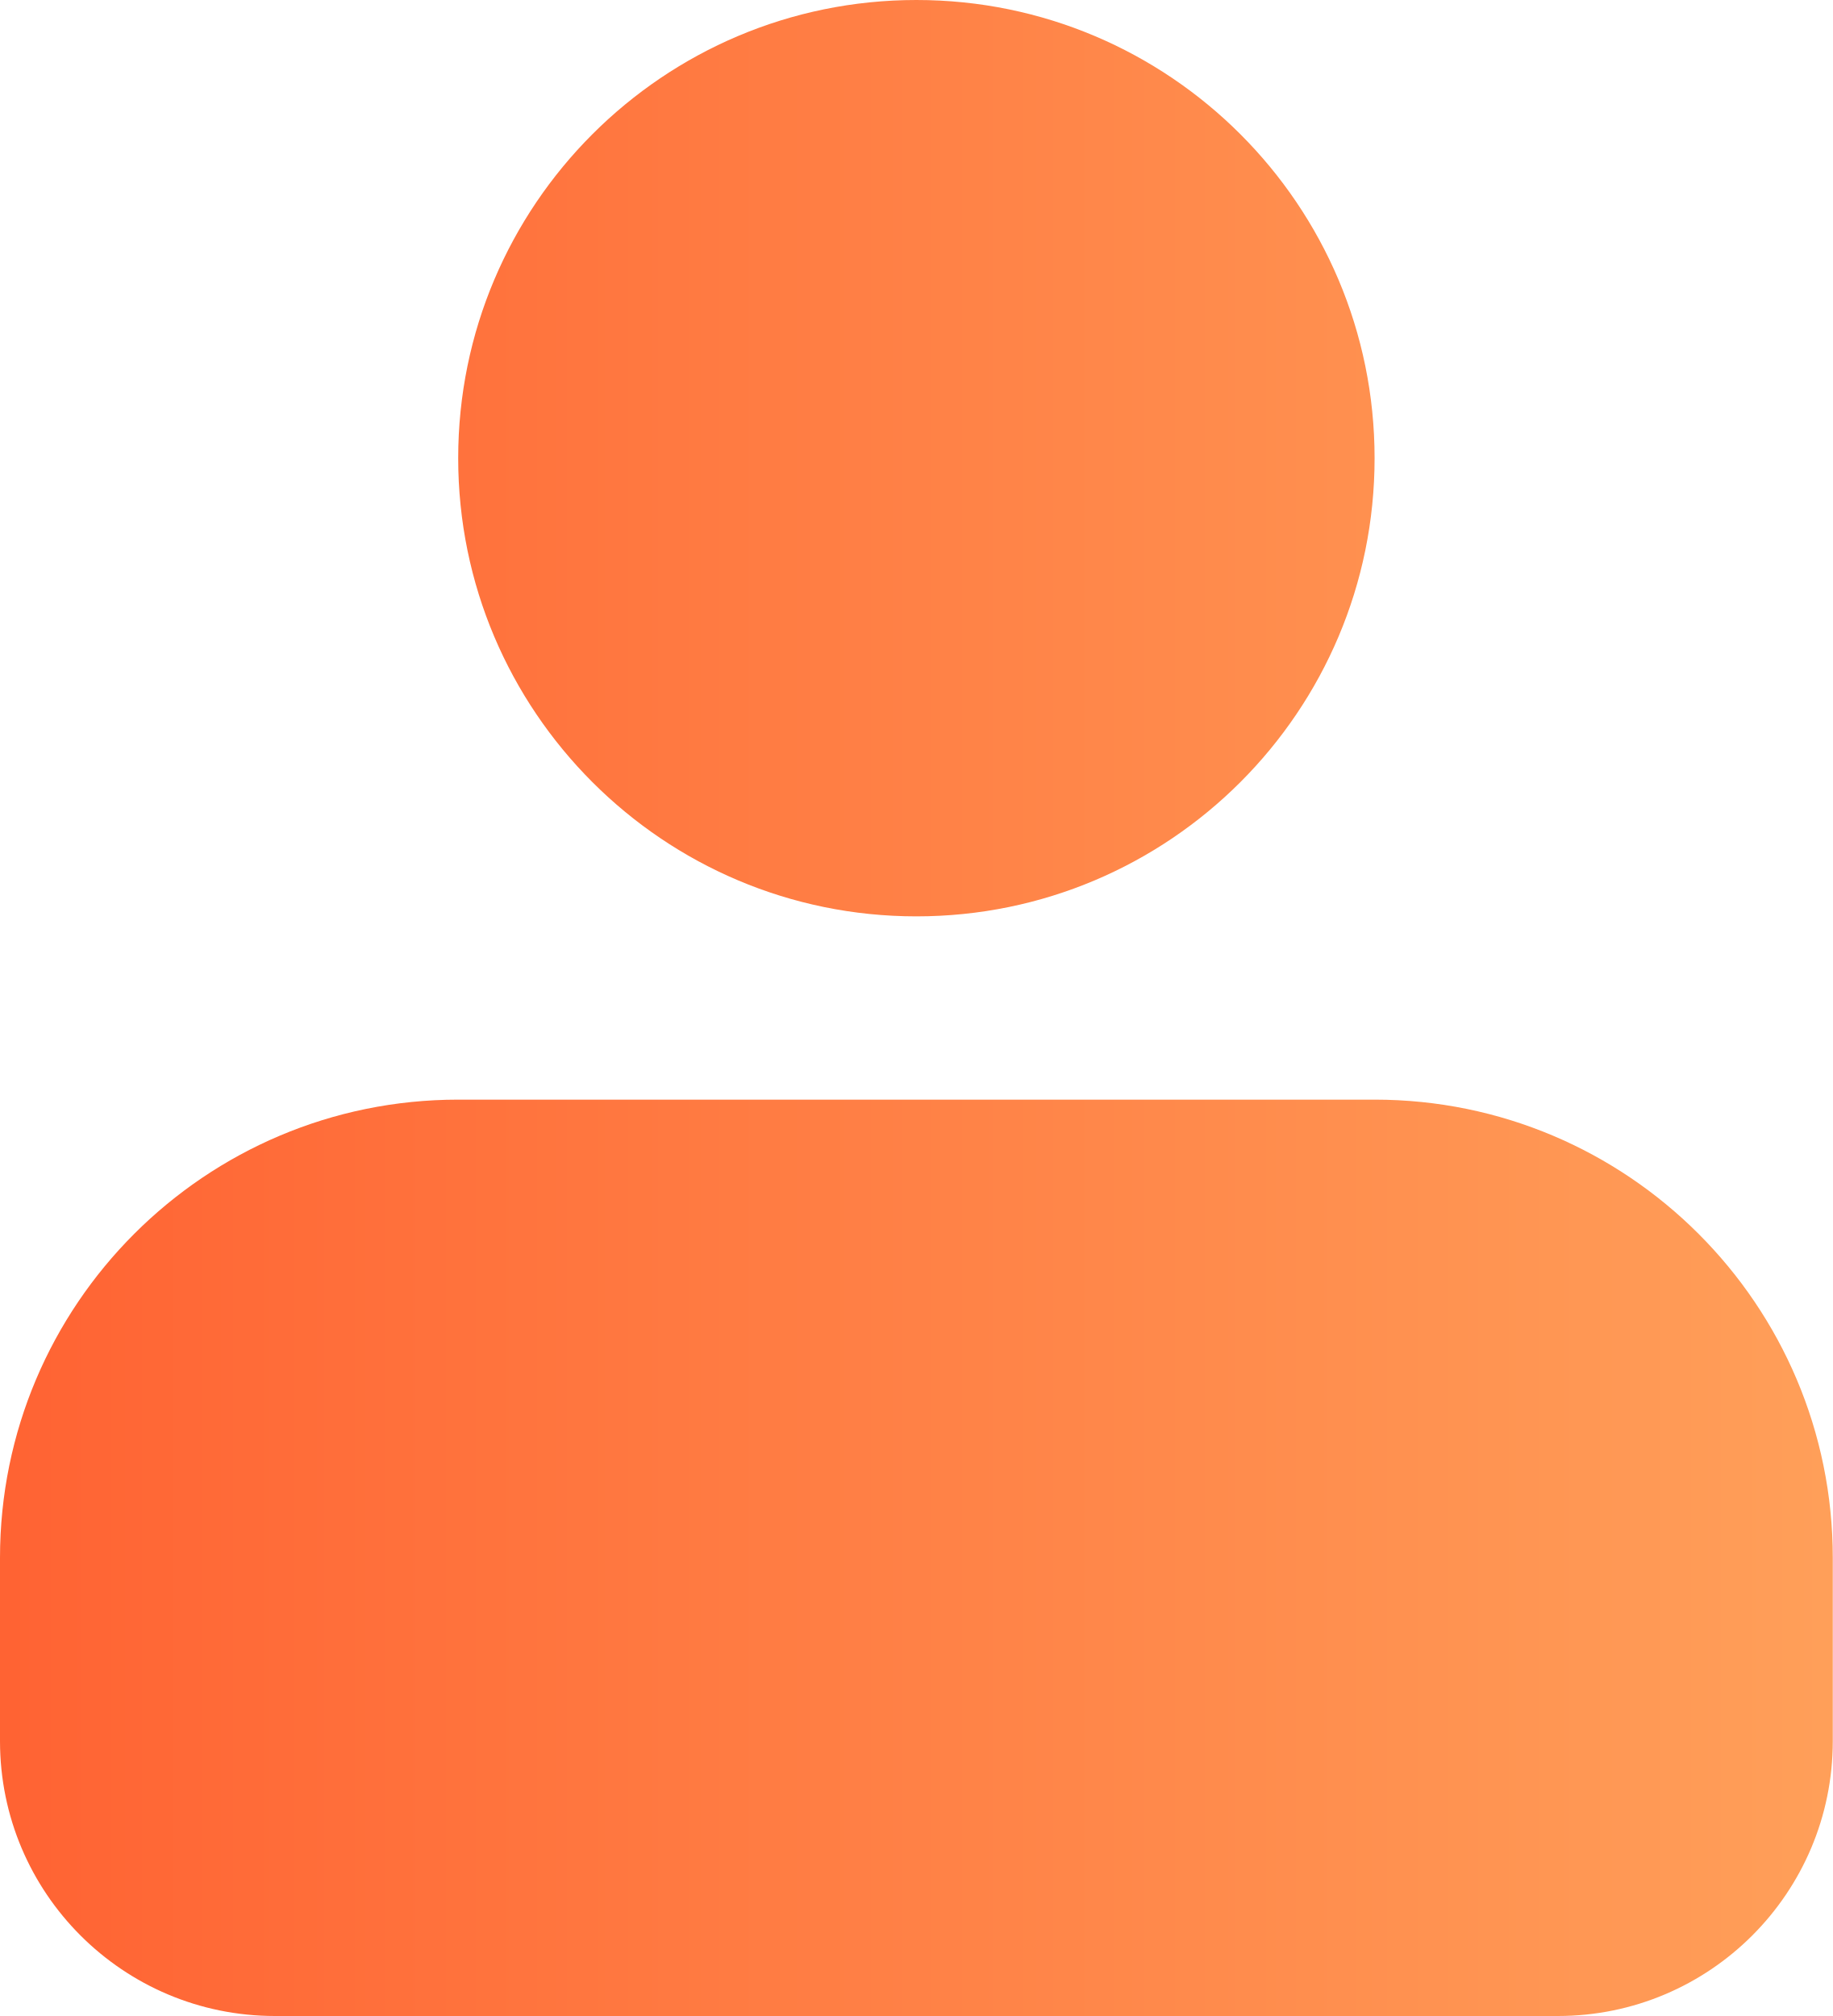
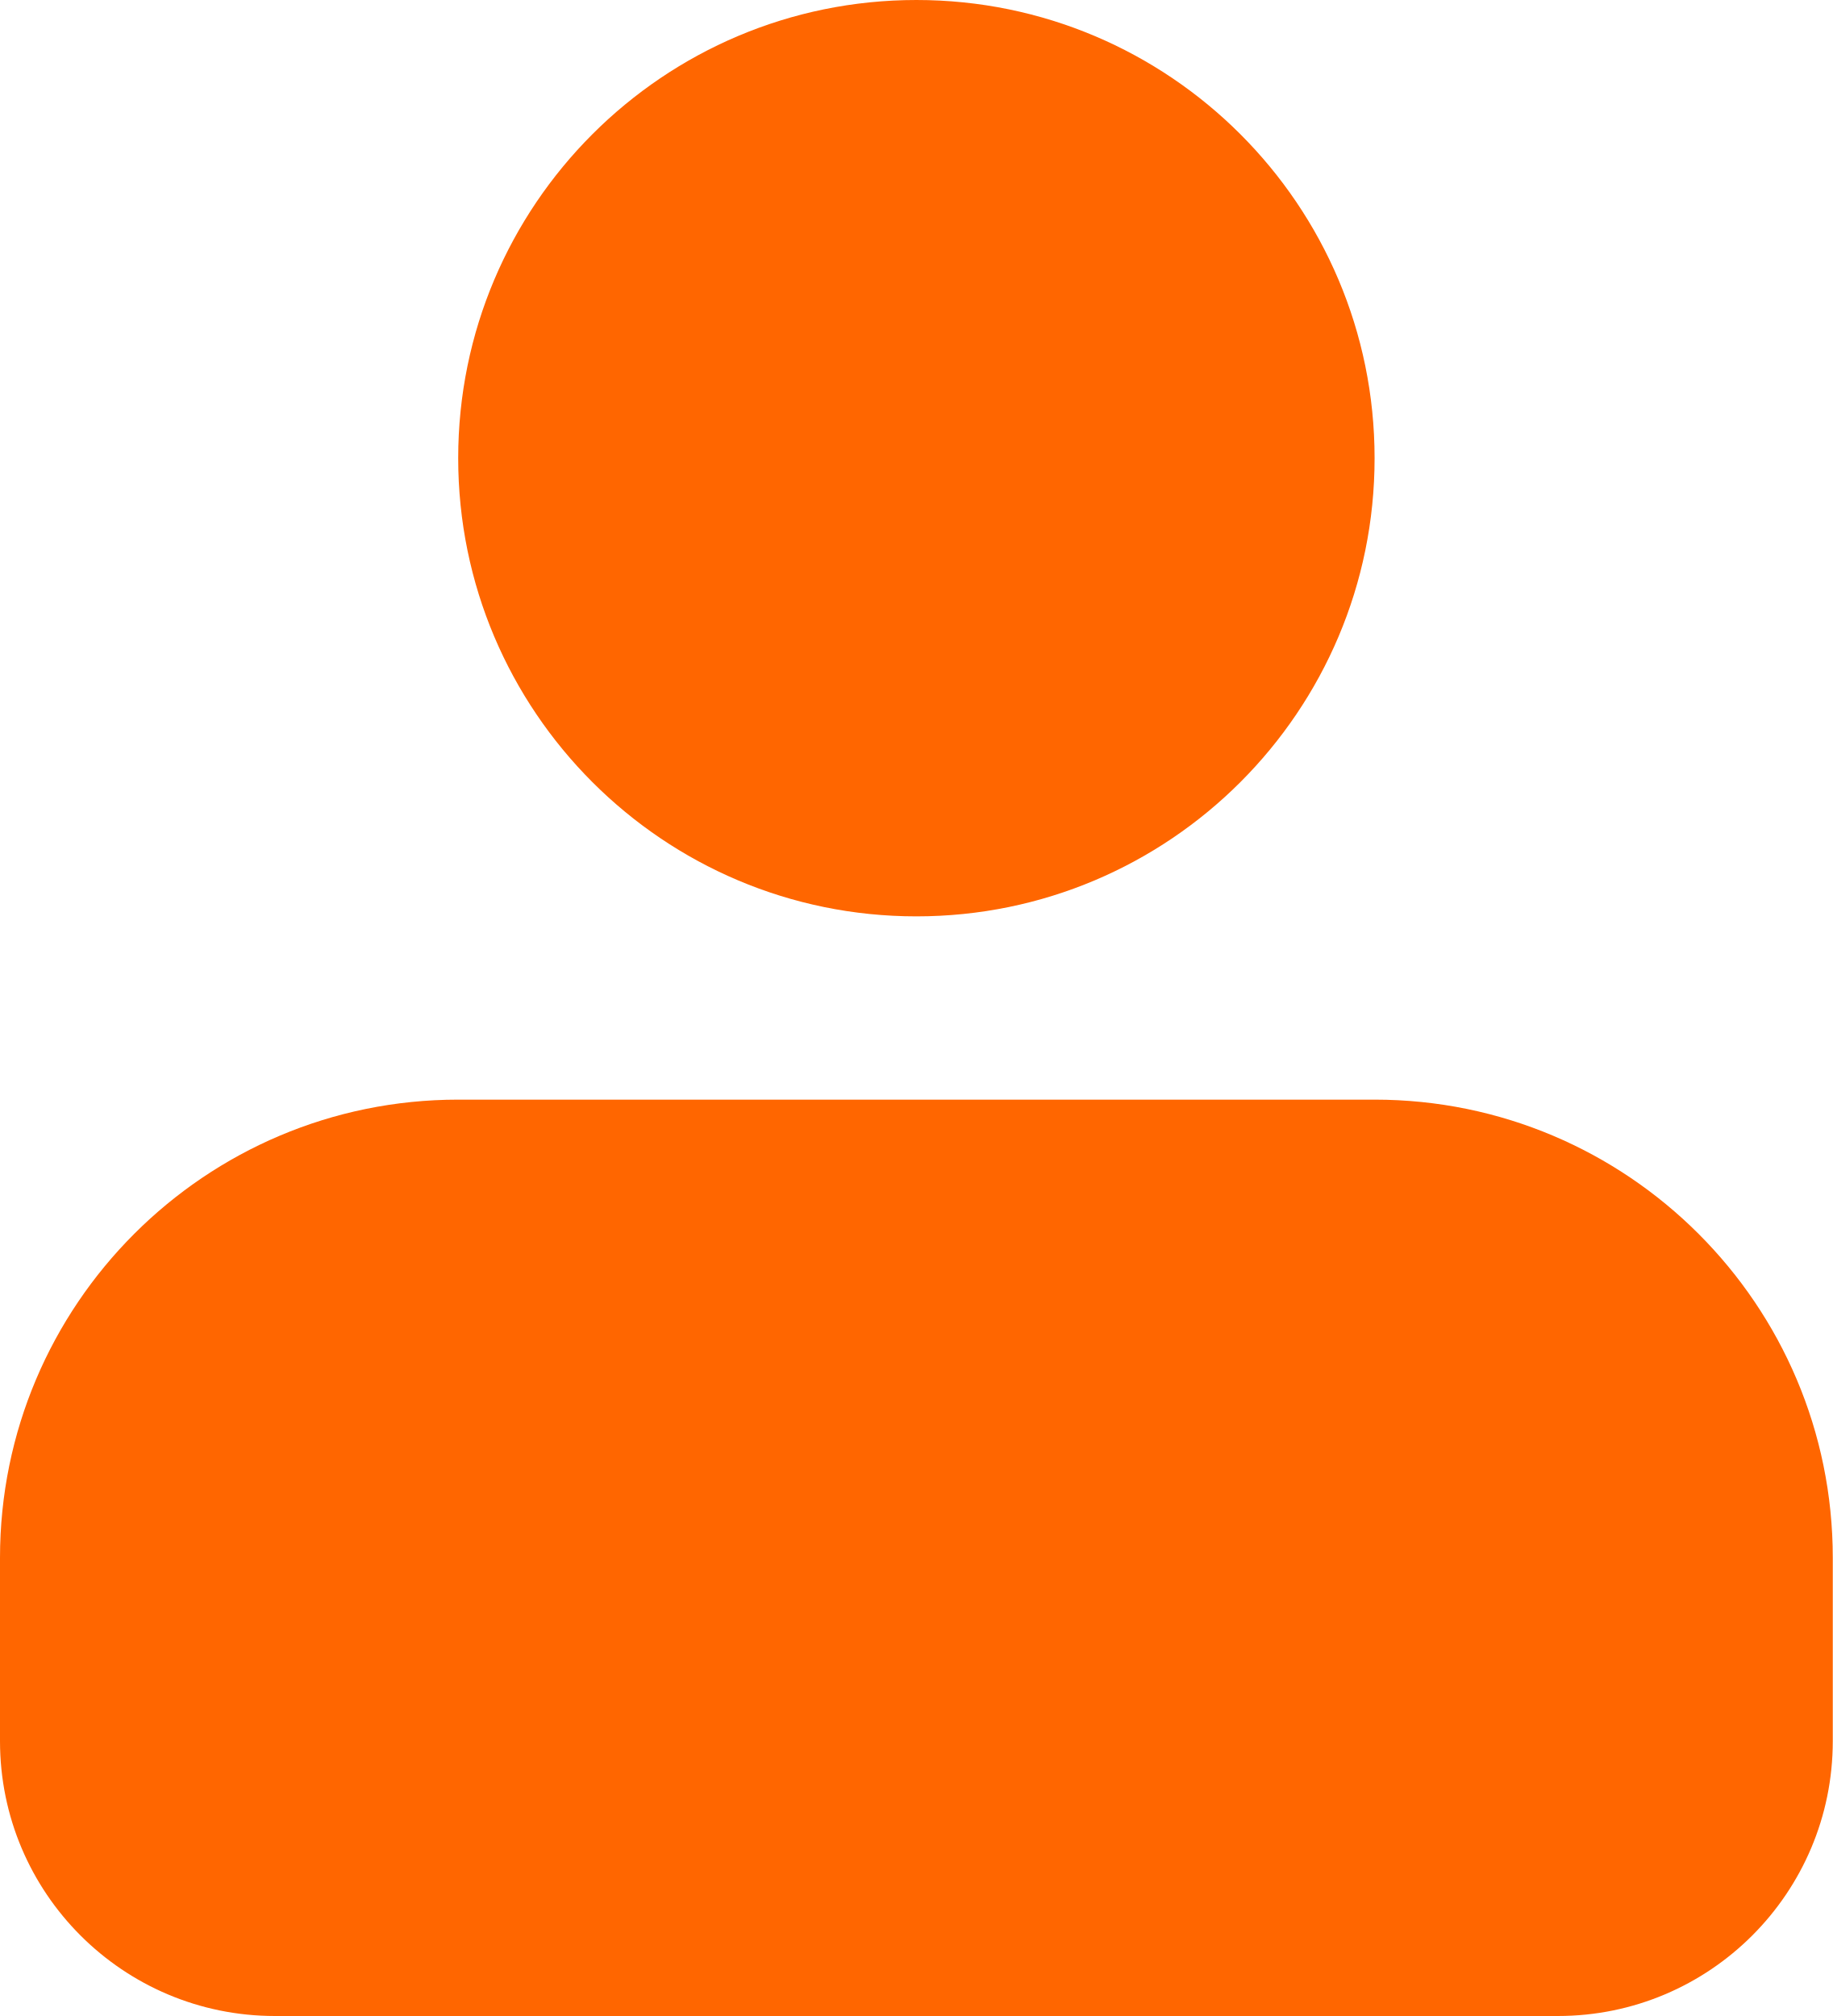
<svg xmlns="http://www.w3.org/2000/svg" width="20px" height="22px" viewBox="0 0 20 22" version="1.1">
  <defs>
    <linearGradient x1="100%" y1="50%" x2="0%" y2="50%" id="linearGradient-1">
-       <stop stop-color="#FF9F59" offset="0%" />
-       <stop stop-color="#FF6333" offset="100%" />
+       <stop stop-color="#ff6600" offset="0%" />
+       <stop stop-color="#ff6600" offset="100%" />
    </linearGradient>
  </defs>
  <g id="Page-1" stroke="none" stroke-width="1" fill="none" fill-rule="evenodd">
    <g id="profile" transform="translate(-5, -4)">
      <polygon id="Path" points="0 0 30 0 30 30 0 30" />
      <path d="M15,14 C12.239,14 10,11.761 10,9 C10,6.239 12.239,4 15,4 C17.761,4 20,6.239 20,9 C20,11.761 17.761,14 15,14 L15,14 Z M10,16 L20,16 C22.761,16 25,18.239 25,21 L25,23 C25,24.657 23.657,26 22,26 L8,26 C6.343,26 5,24.657 5,23 L5,21 C5,18.239 7.239,16 10,16 Z" id="Shape" fill="url(#linearGradient-1)" fill-rule="nonzero" />
    </g>
  </g>
</svg>
